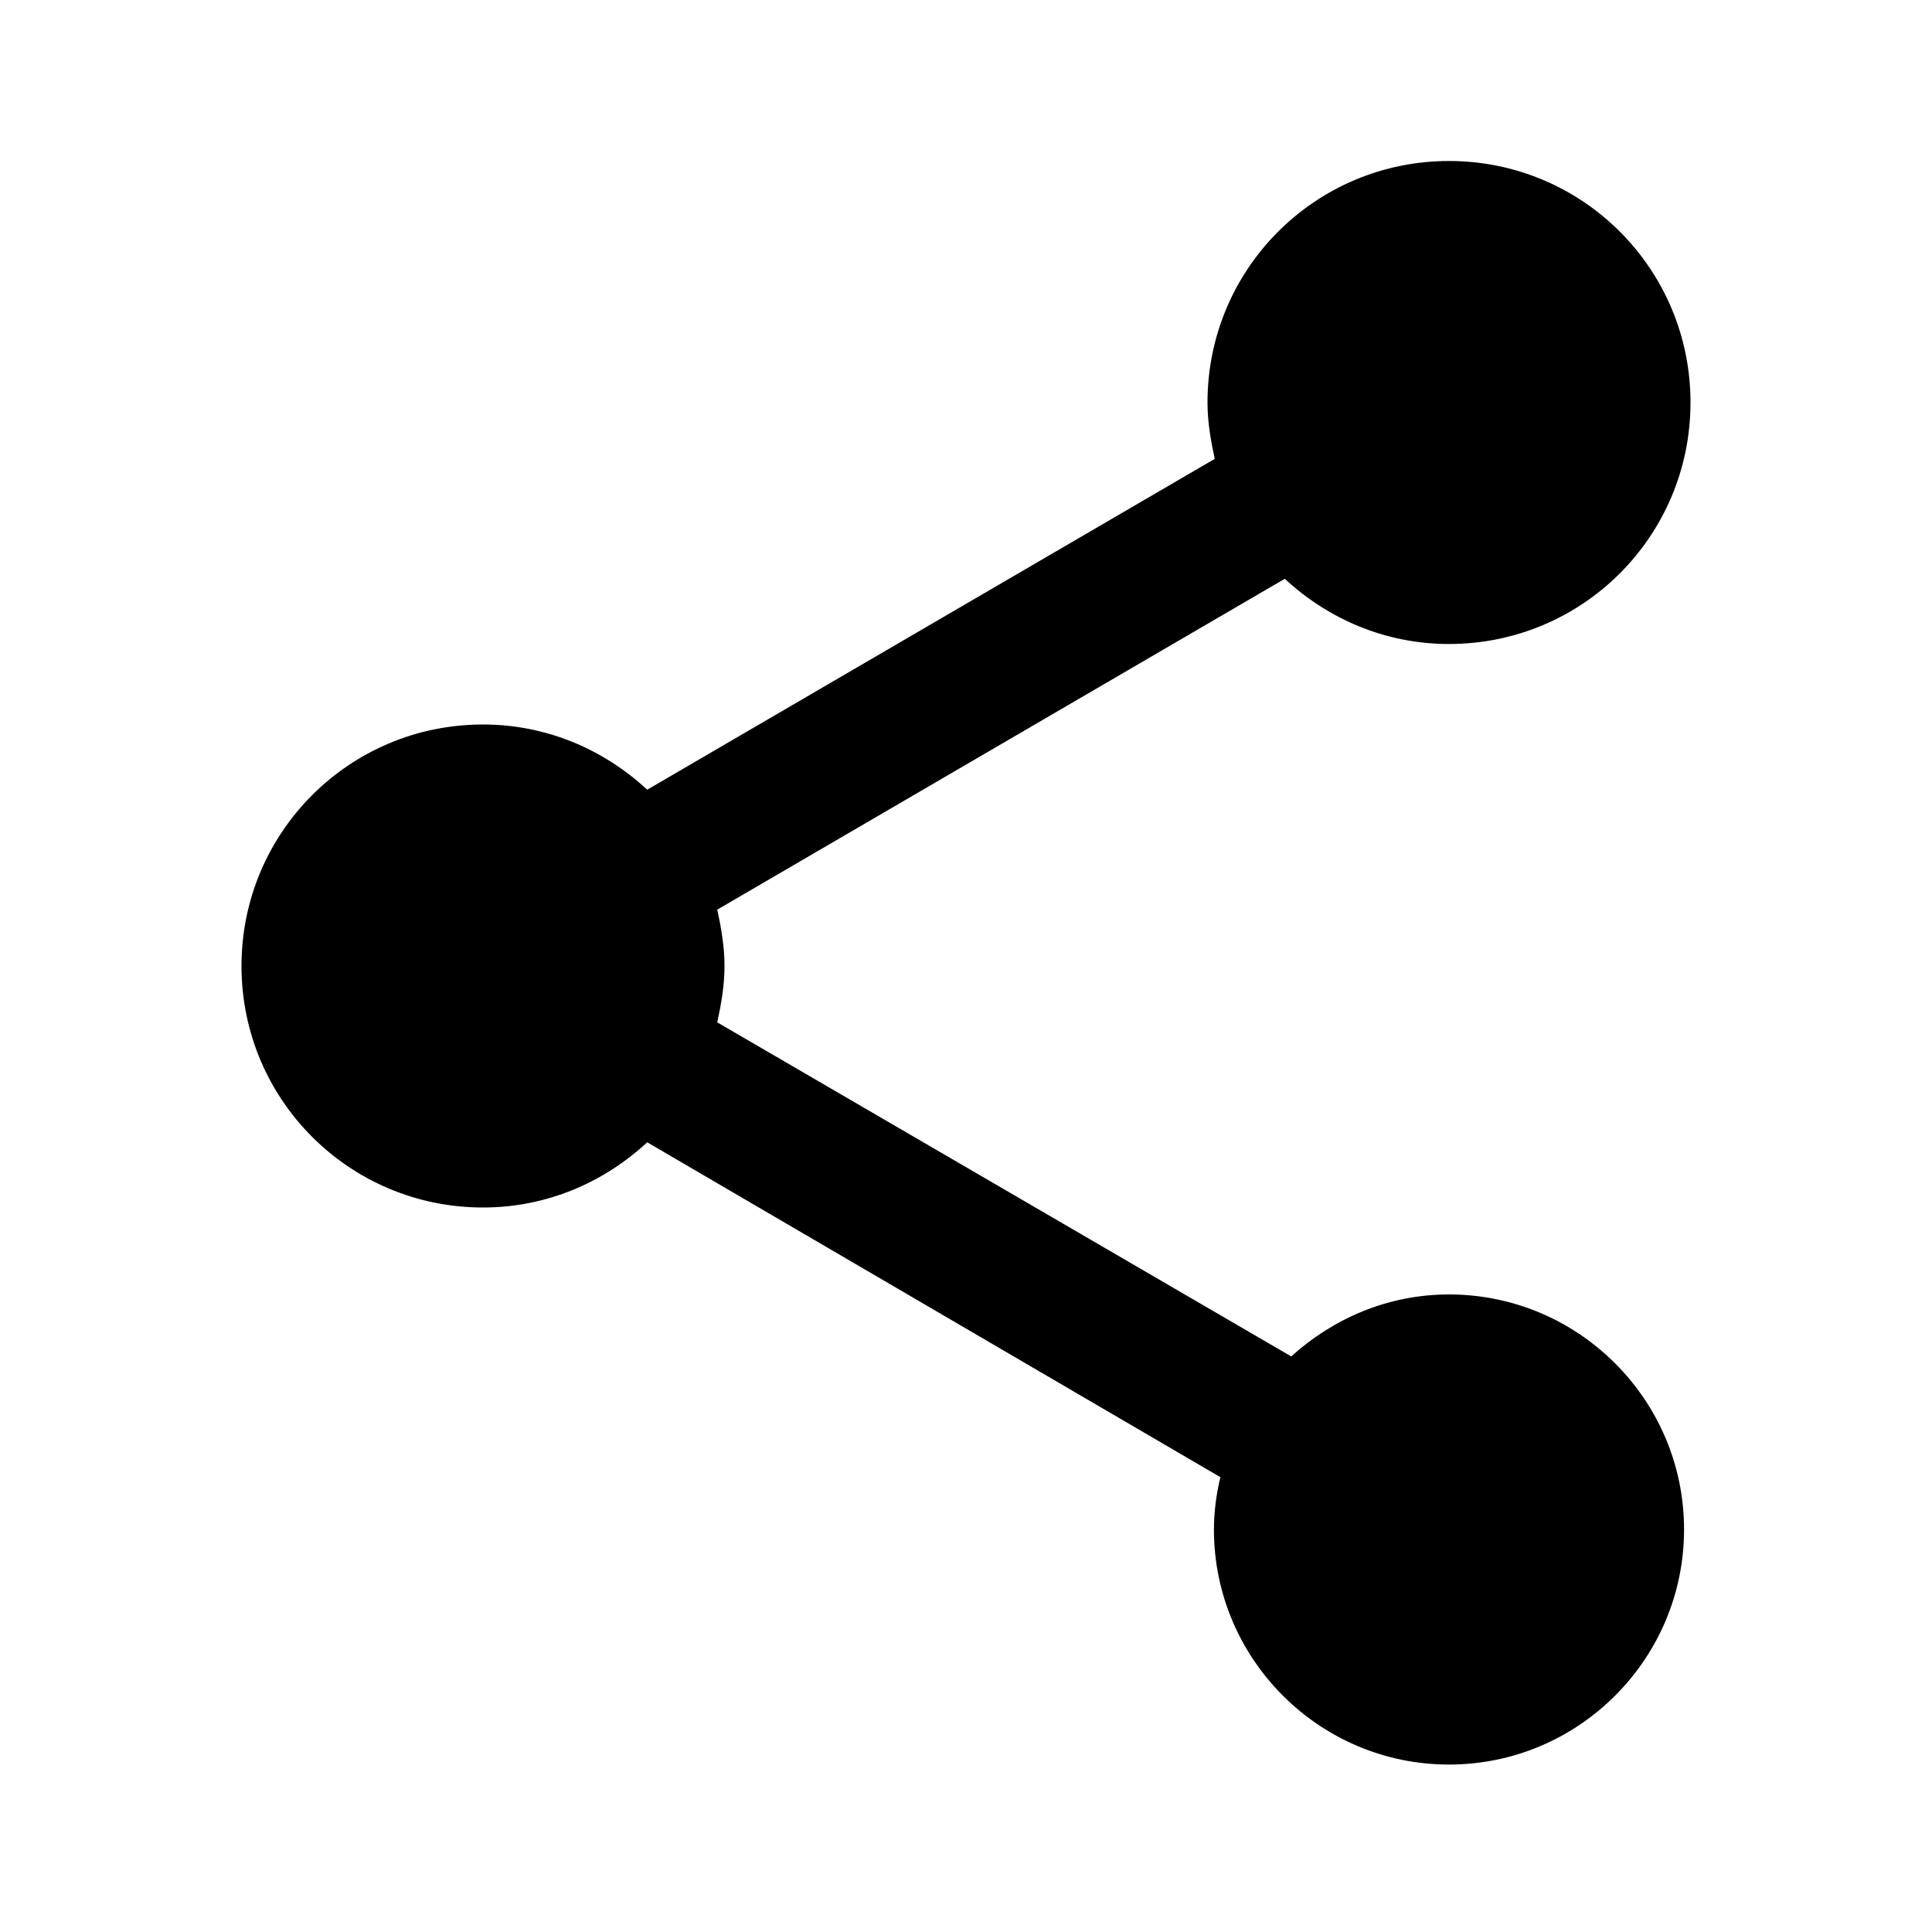
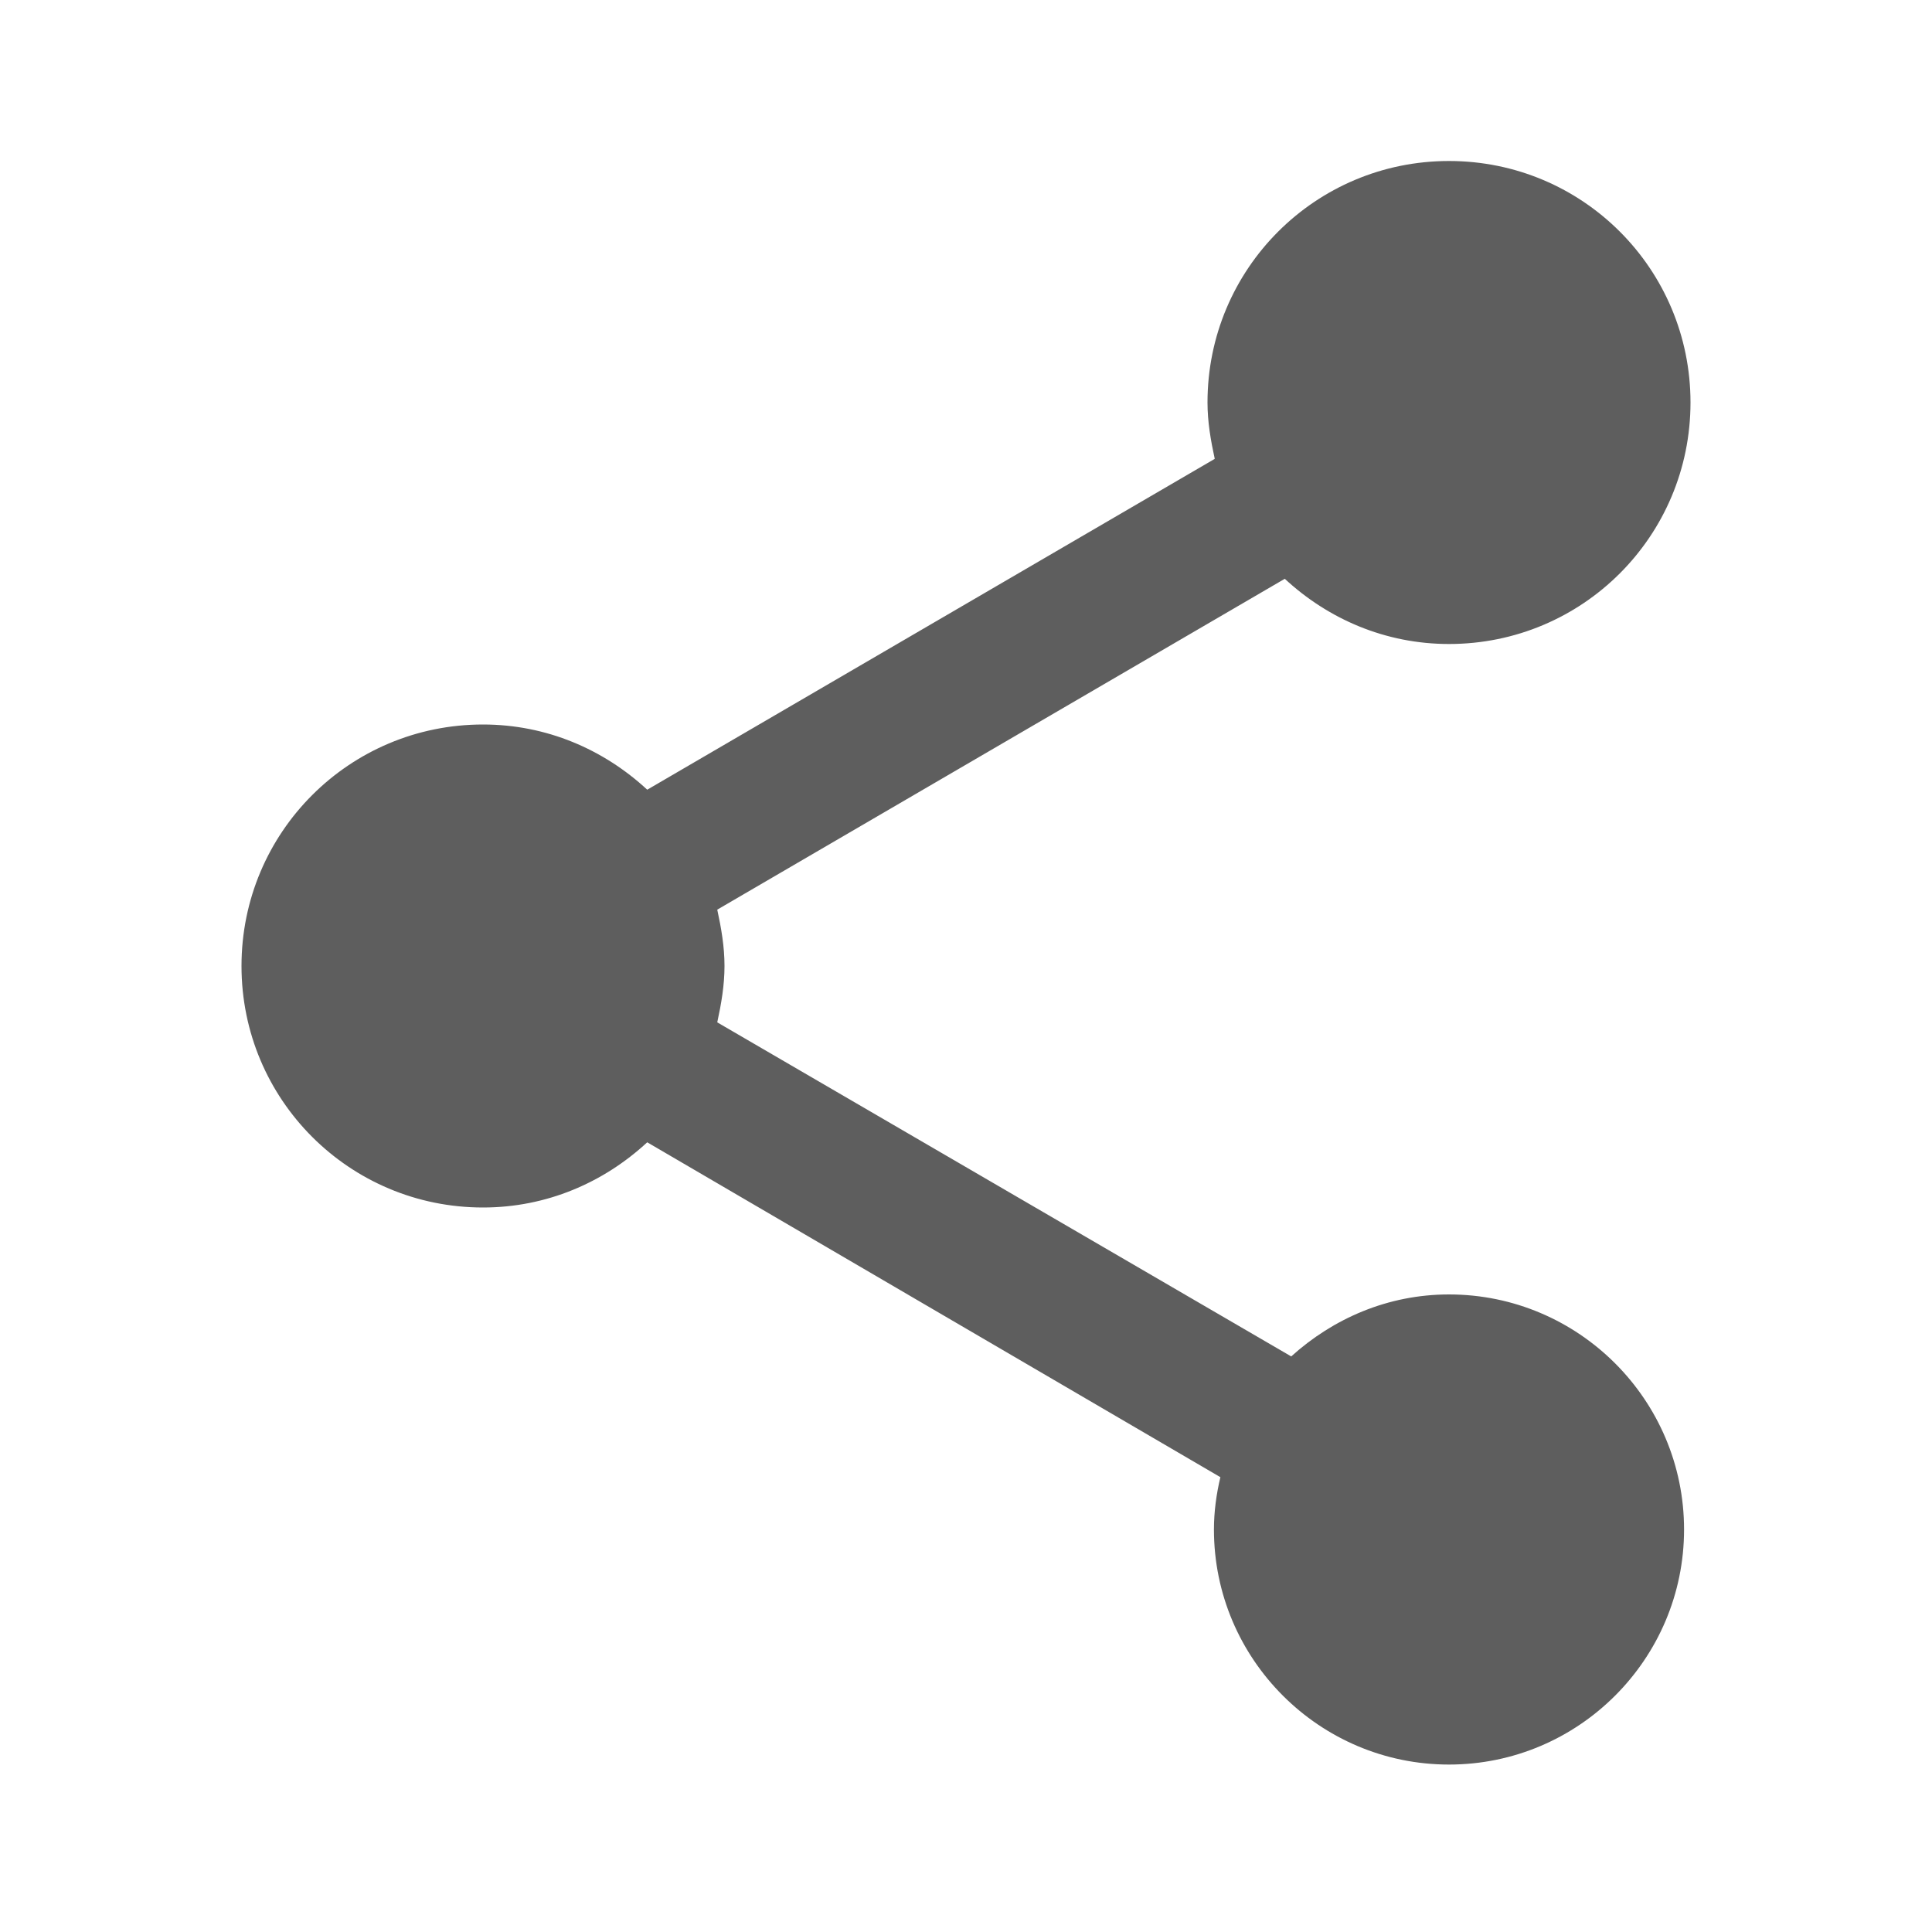
<svg xmlns="http://www.w3.org/2000/svg" height="24" width="24" focusable="false" viewBox="0 0 24 24">
-   <path d="M18 16.08c-.76 0-1.44.3-1.96.77L8.91 12.7c.05-.23.09-.46.09-.7s-.04-.47-.09-.7l7.05-4.11c.54.5 1.25.81 2.04.81 1.66 0 3-1.34 3-3s-1.34-3-3-3-3 1.34-3 3c0 .24.04.47.09.7L8.04 9.81C7.5 9.31 6.79 9 6 9c-1.66 0-3 1.34-3 3s1.34 3 3 3c.79 0 1.5-.31 2.04-.81l7.12 4.16c-.05.21-.08.43-.08.65 0 1.61 1.31 2.92 2.92 2.92 1.61 0 2.92-1.31 2.92-2.92s-1.31-2.92-2.92-2.92z" />
+   <path fill="#5e5e5e" d="M18 16.08c-.76 0-1.44.3-1.96.77L8.91 12.7c.05-.23.09-.46.09-.7s-.04-.47-.09-.7l7.05-4.11c.54.5 1.25.81 2.04.81 1.66 0 3-1.34 3-3s-1.34-3-3-3-3 1.34-3 3c0 .24.04.47.09.7L8.04 9.81C7.5 9.31 6.79 9 6 9c-1.66 0-3 1.34-3 3s1.34 3 3 3c.79 0 1.5-.31 2.04-.81l7.12 4.16c-.05.21-.08.43-.08.65 0 1.61 1.31 2.92 2.92 2.92 1.61 0 2.92-1.31 2.92-2.92s-1.31-2.92-2.92-2.92z" />
</svg>
